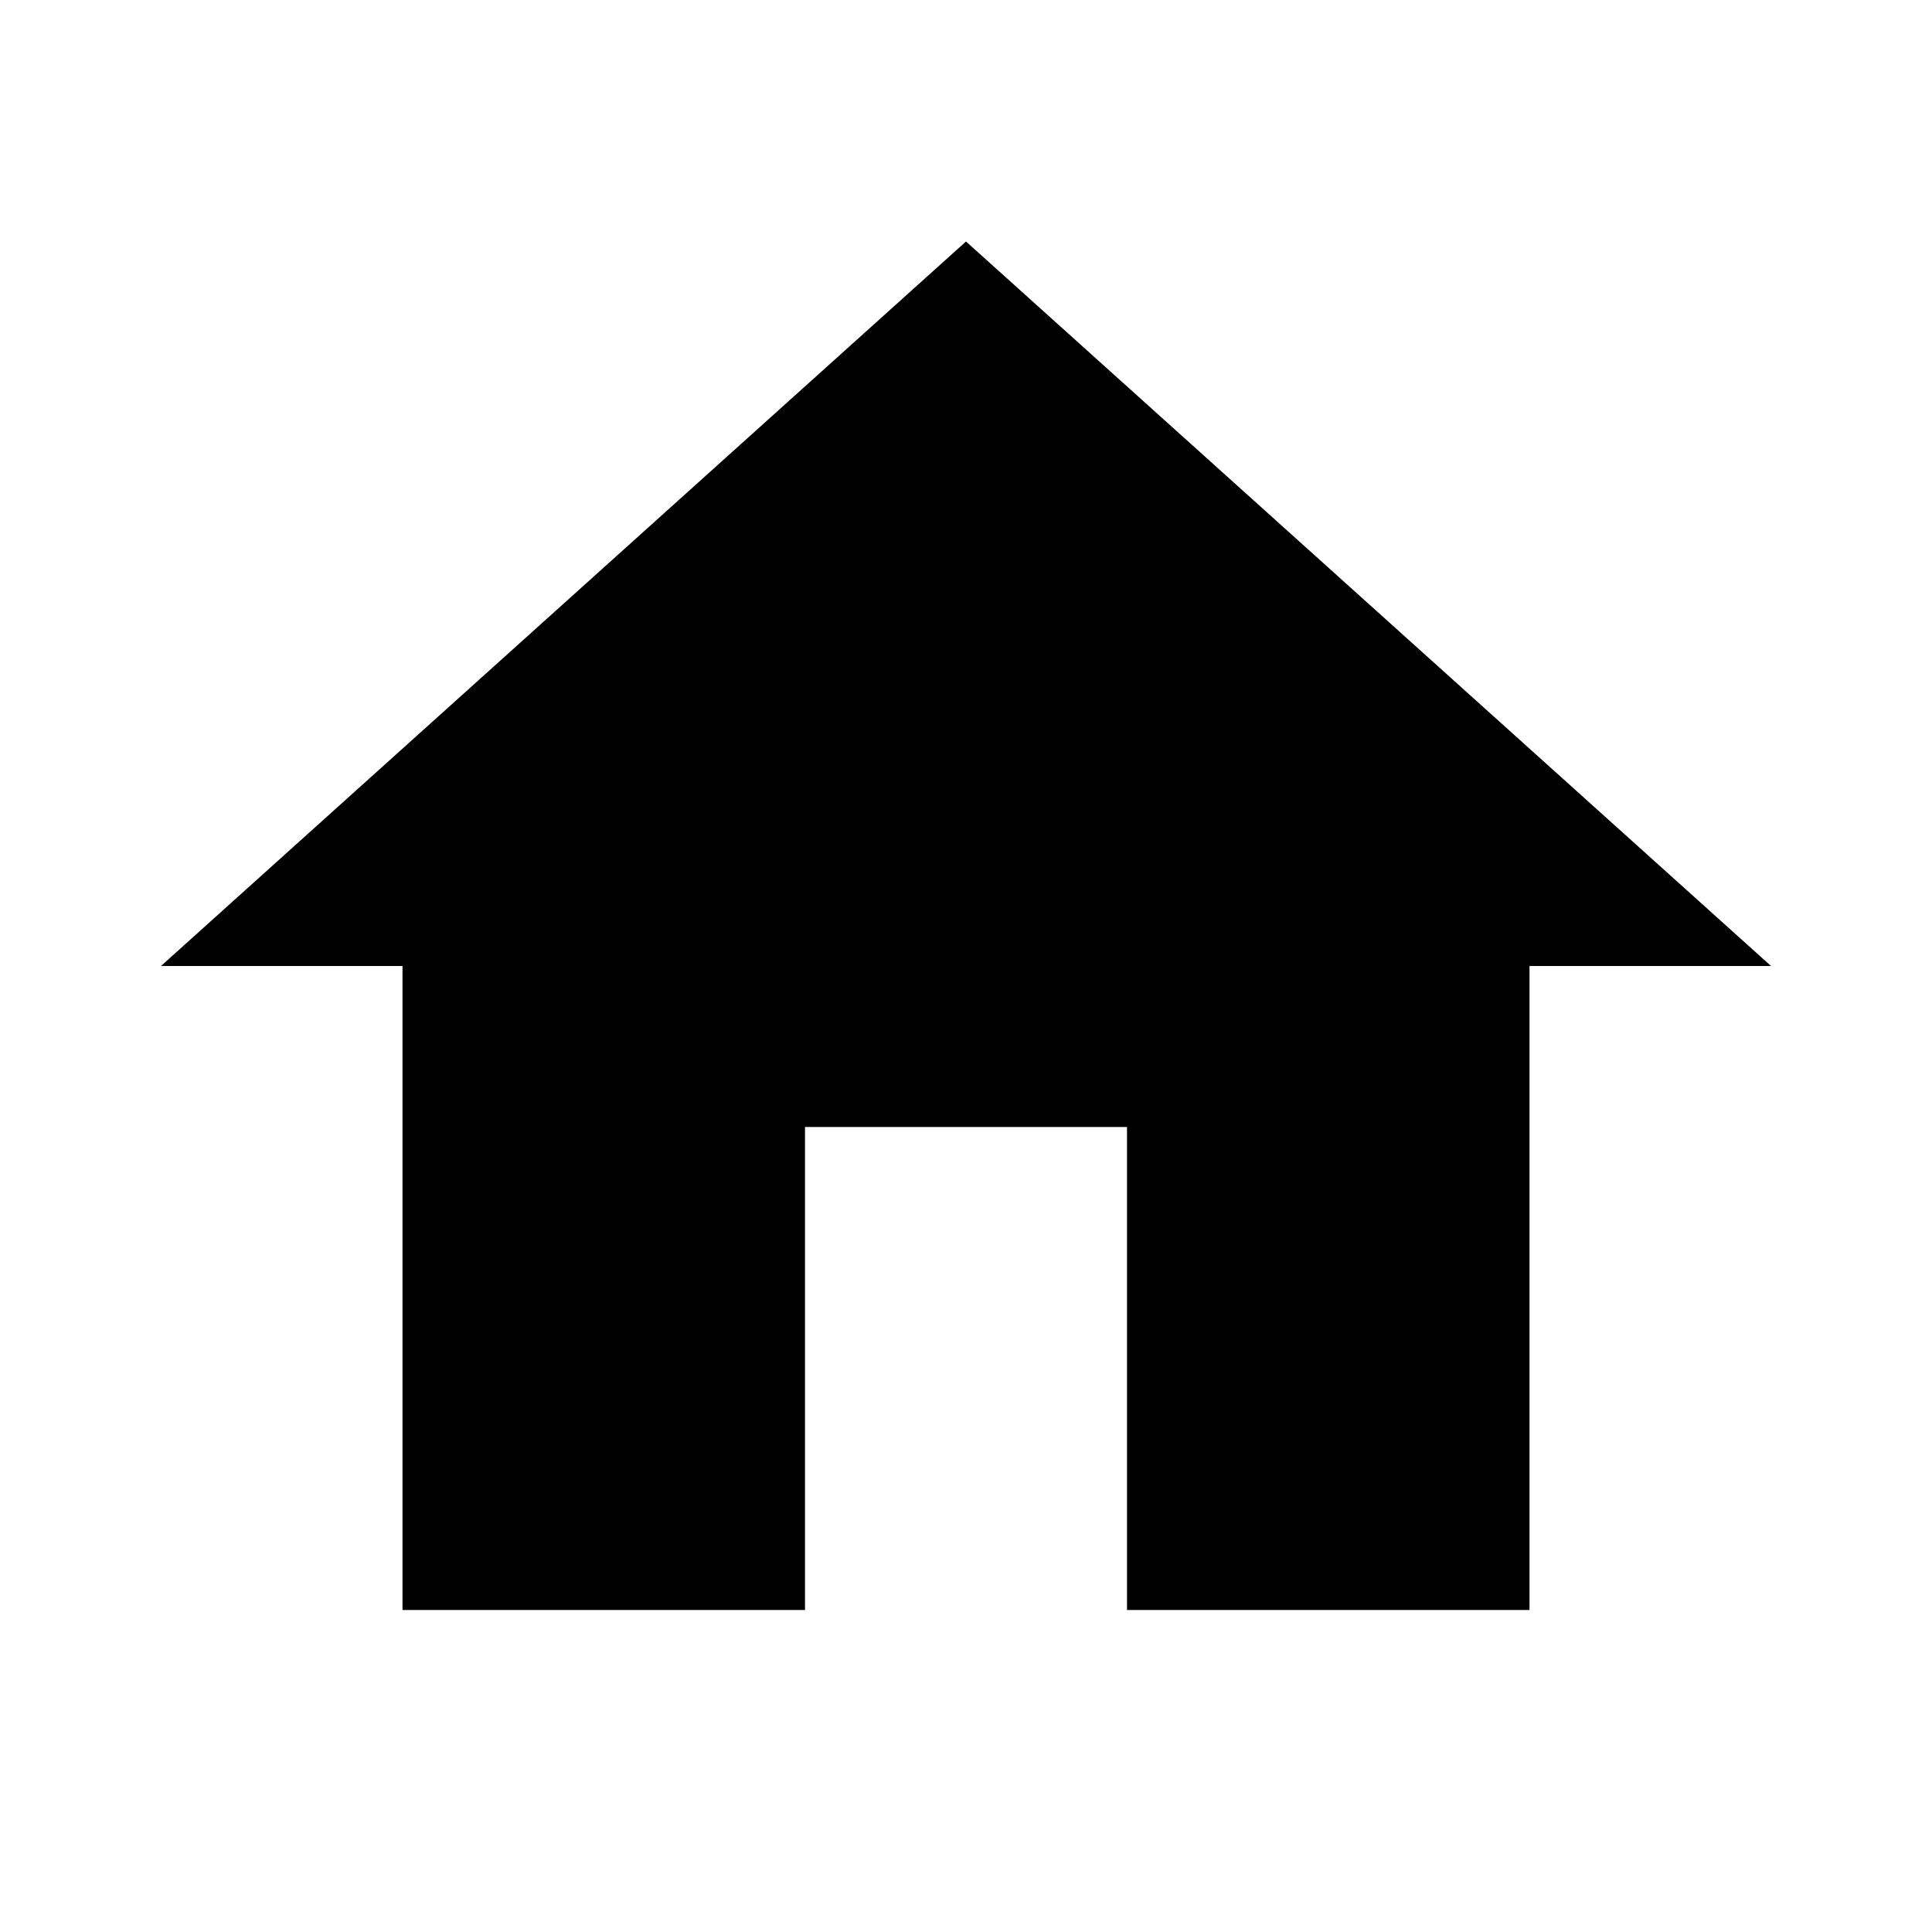
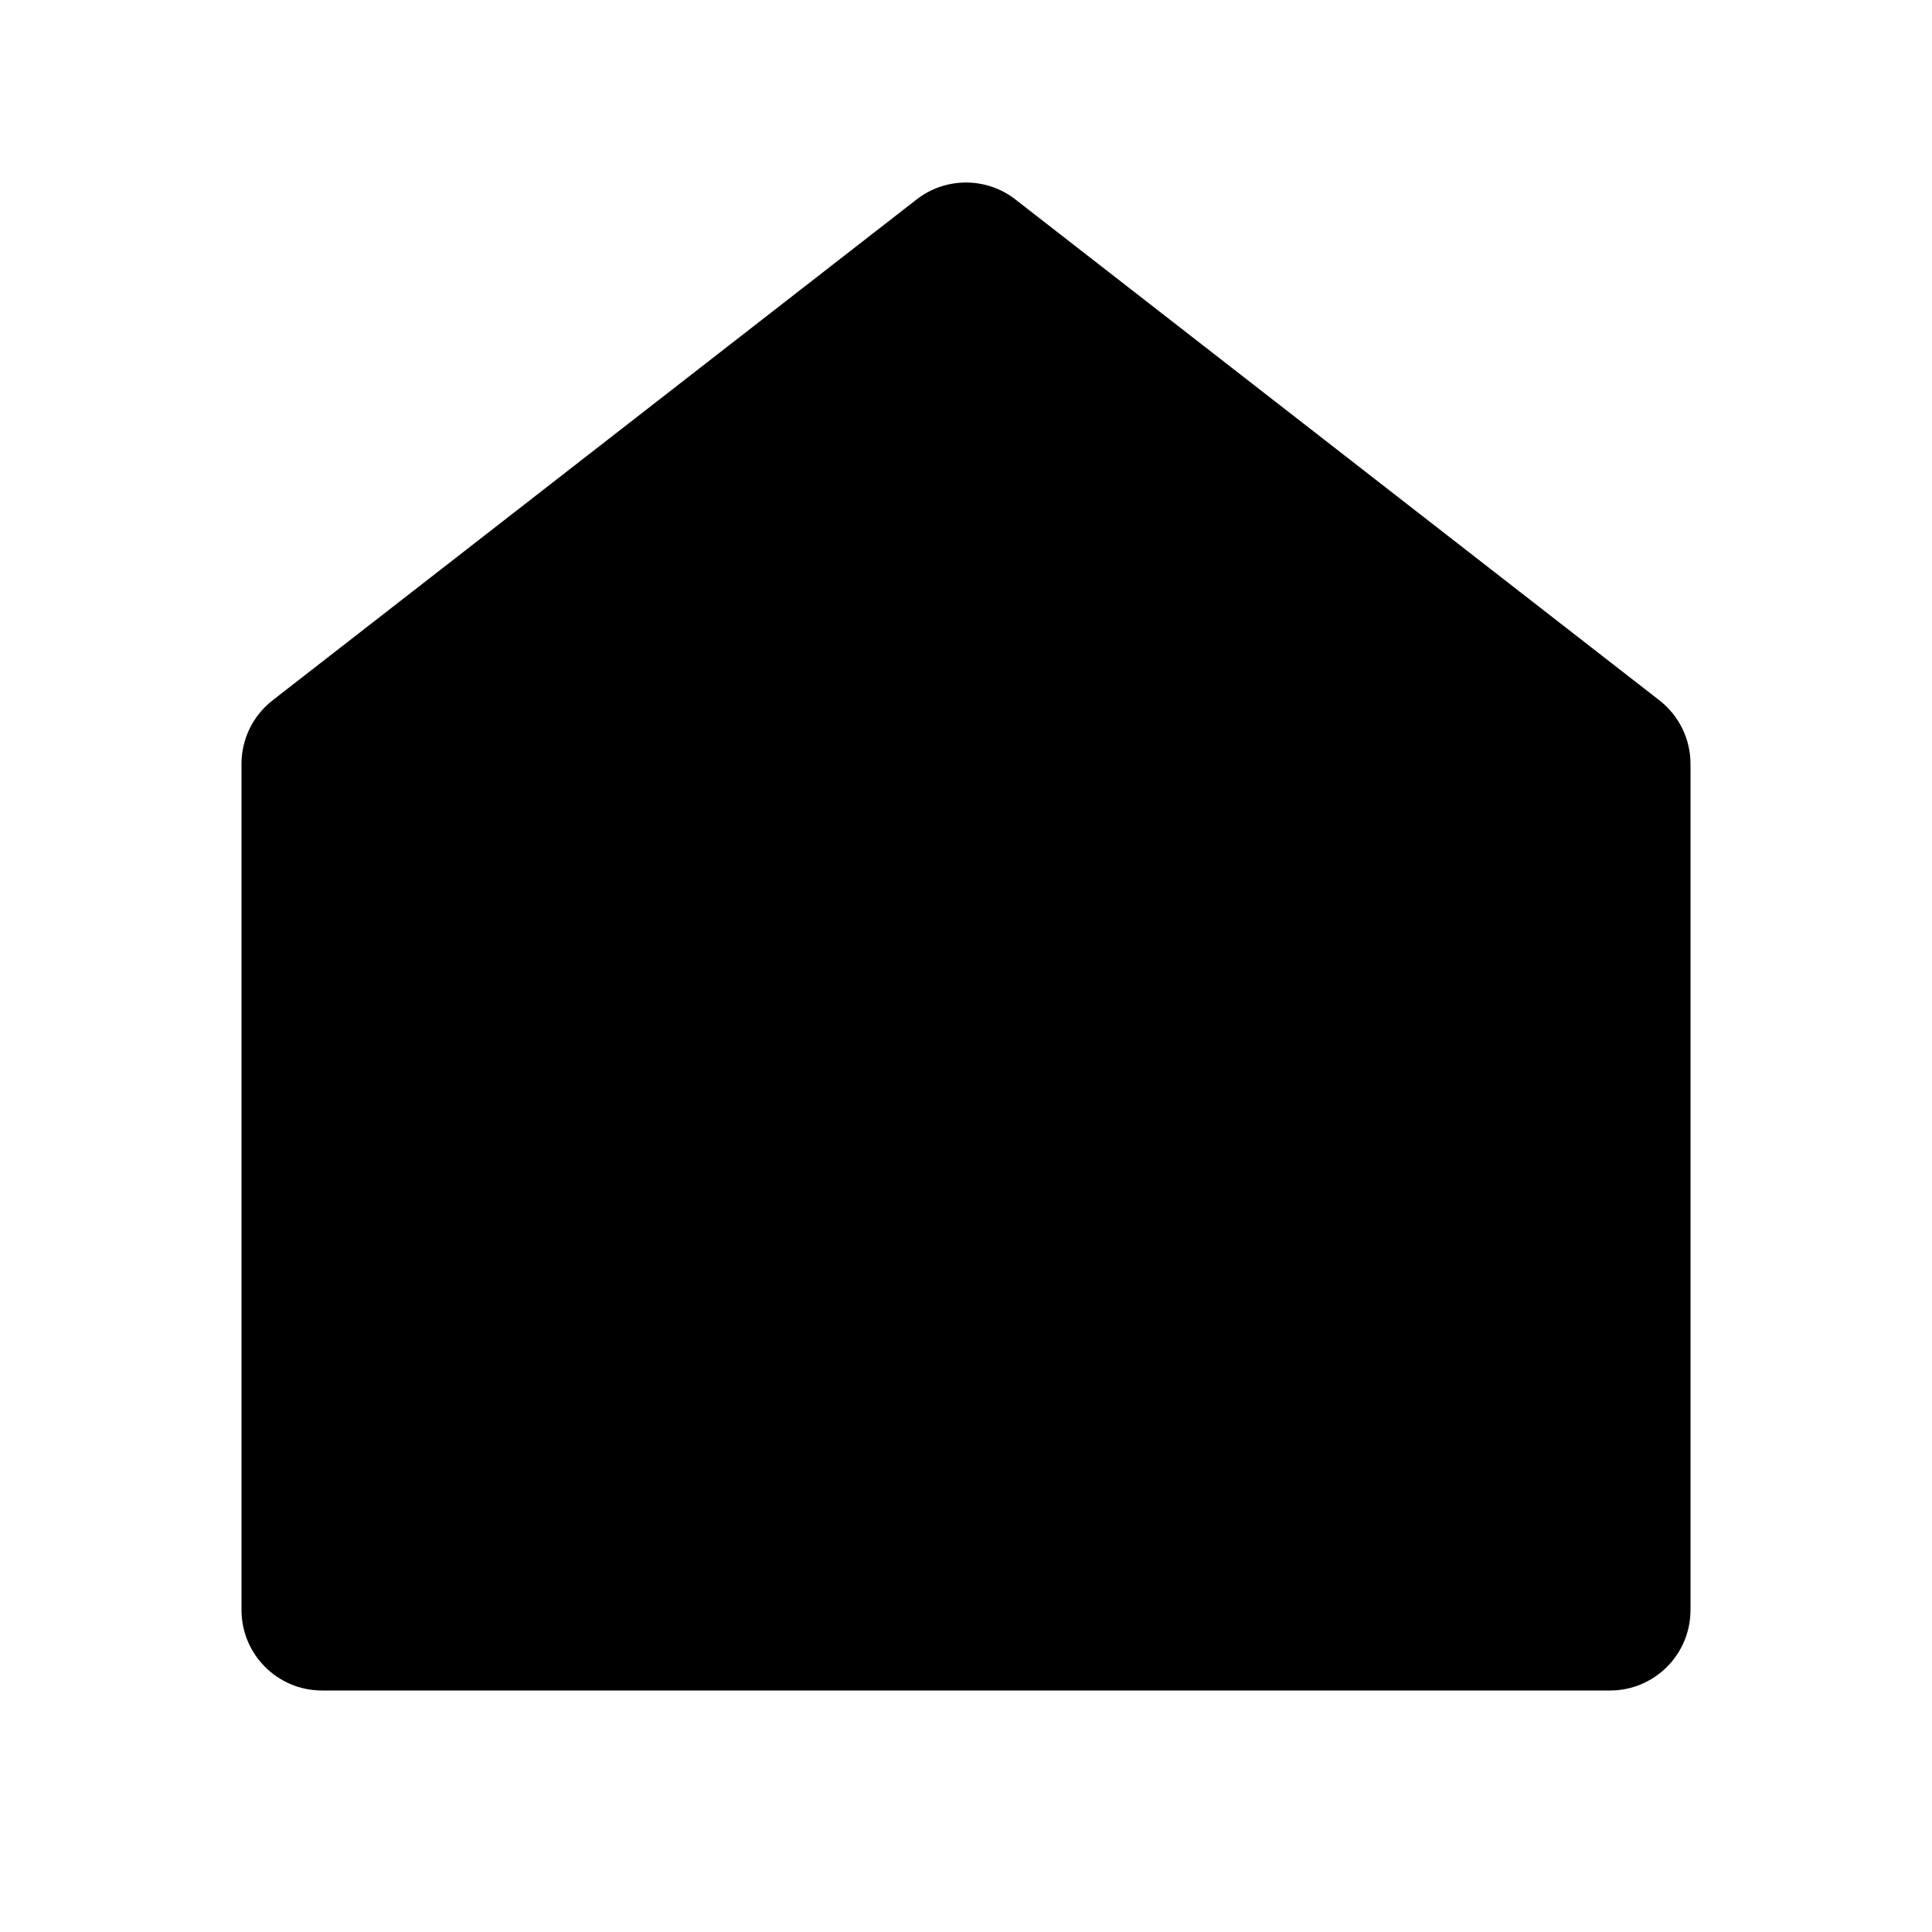
- <svg xmlns="http://www.w3.org/2000/svg" height="24px" viewBox="0 0 24 24" width="24px" fill="#000000">
-   <path d="M0 0h24v24H0z" fill="none" />
-   <path d="M10 20v-6h4v6h5v-8h3L12 3 2 12h3v8z" />
+ <svg xmlns="http://www.w3.org/2000/svg" viewBox="0 0 24 24" width="24" height="24">
+   <path fill="none" d="M0 0h24v24H0z" />
+   <path d="M21 20a1 1 0 0 1-1 1H4a1 1 0 0 1-1-1V9.49a1 1 0 0 1 .386-.79l8-6.222a1 1 0 0 1 1.228 0l8 6.222a1 1 0 0 1 .386.79V20z" fill="rgba(0,0,0,1)" />
</svg>
